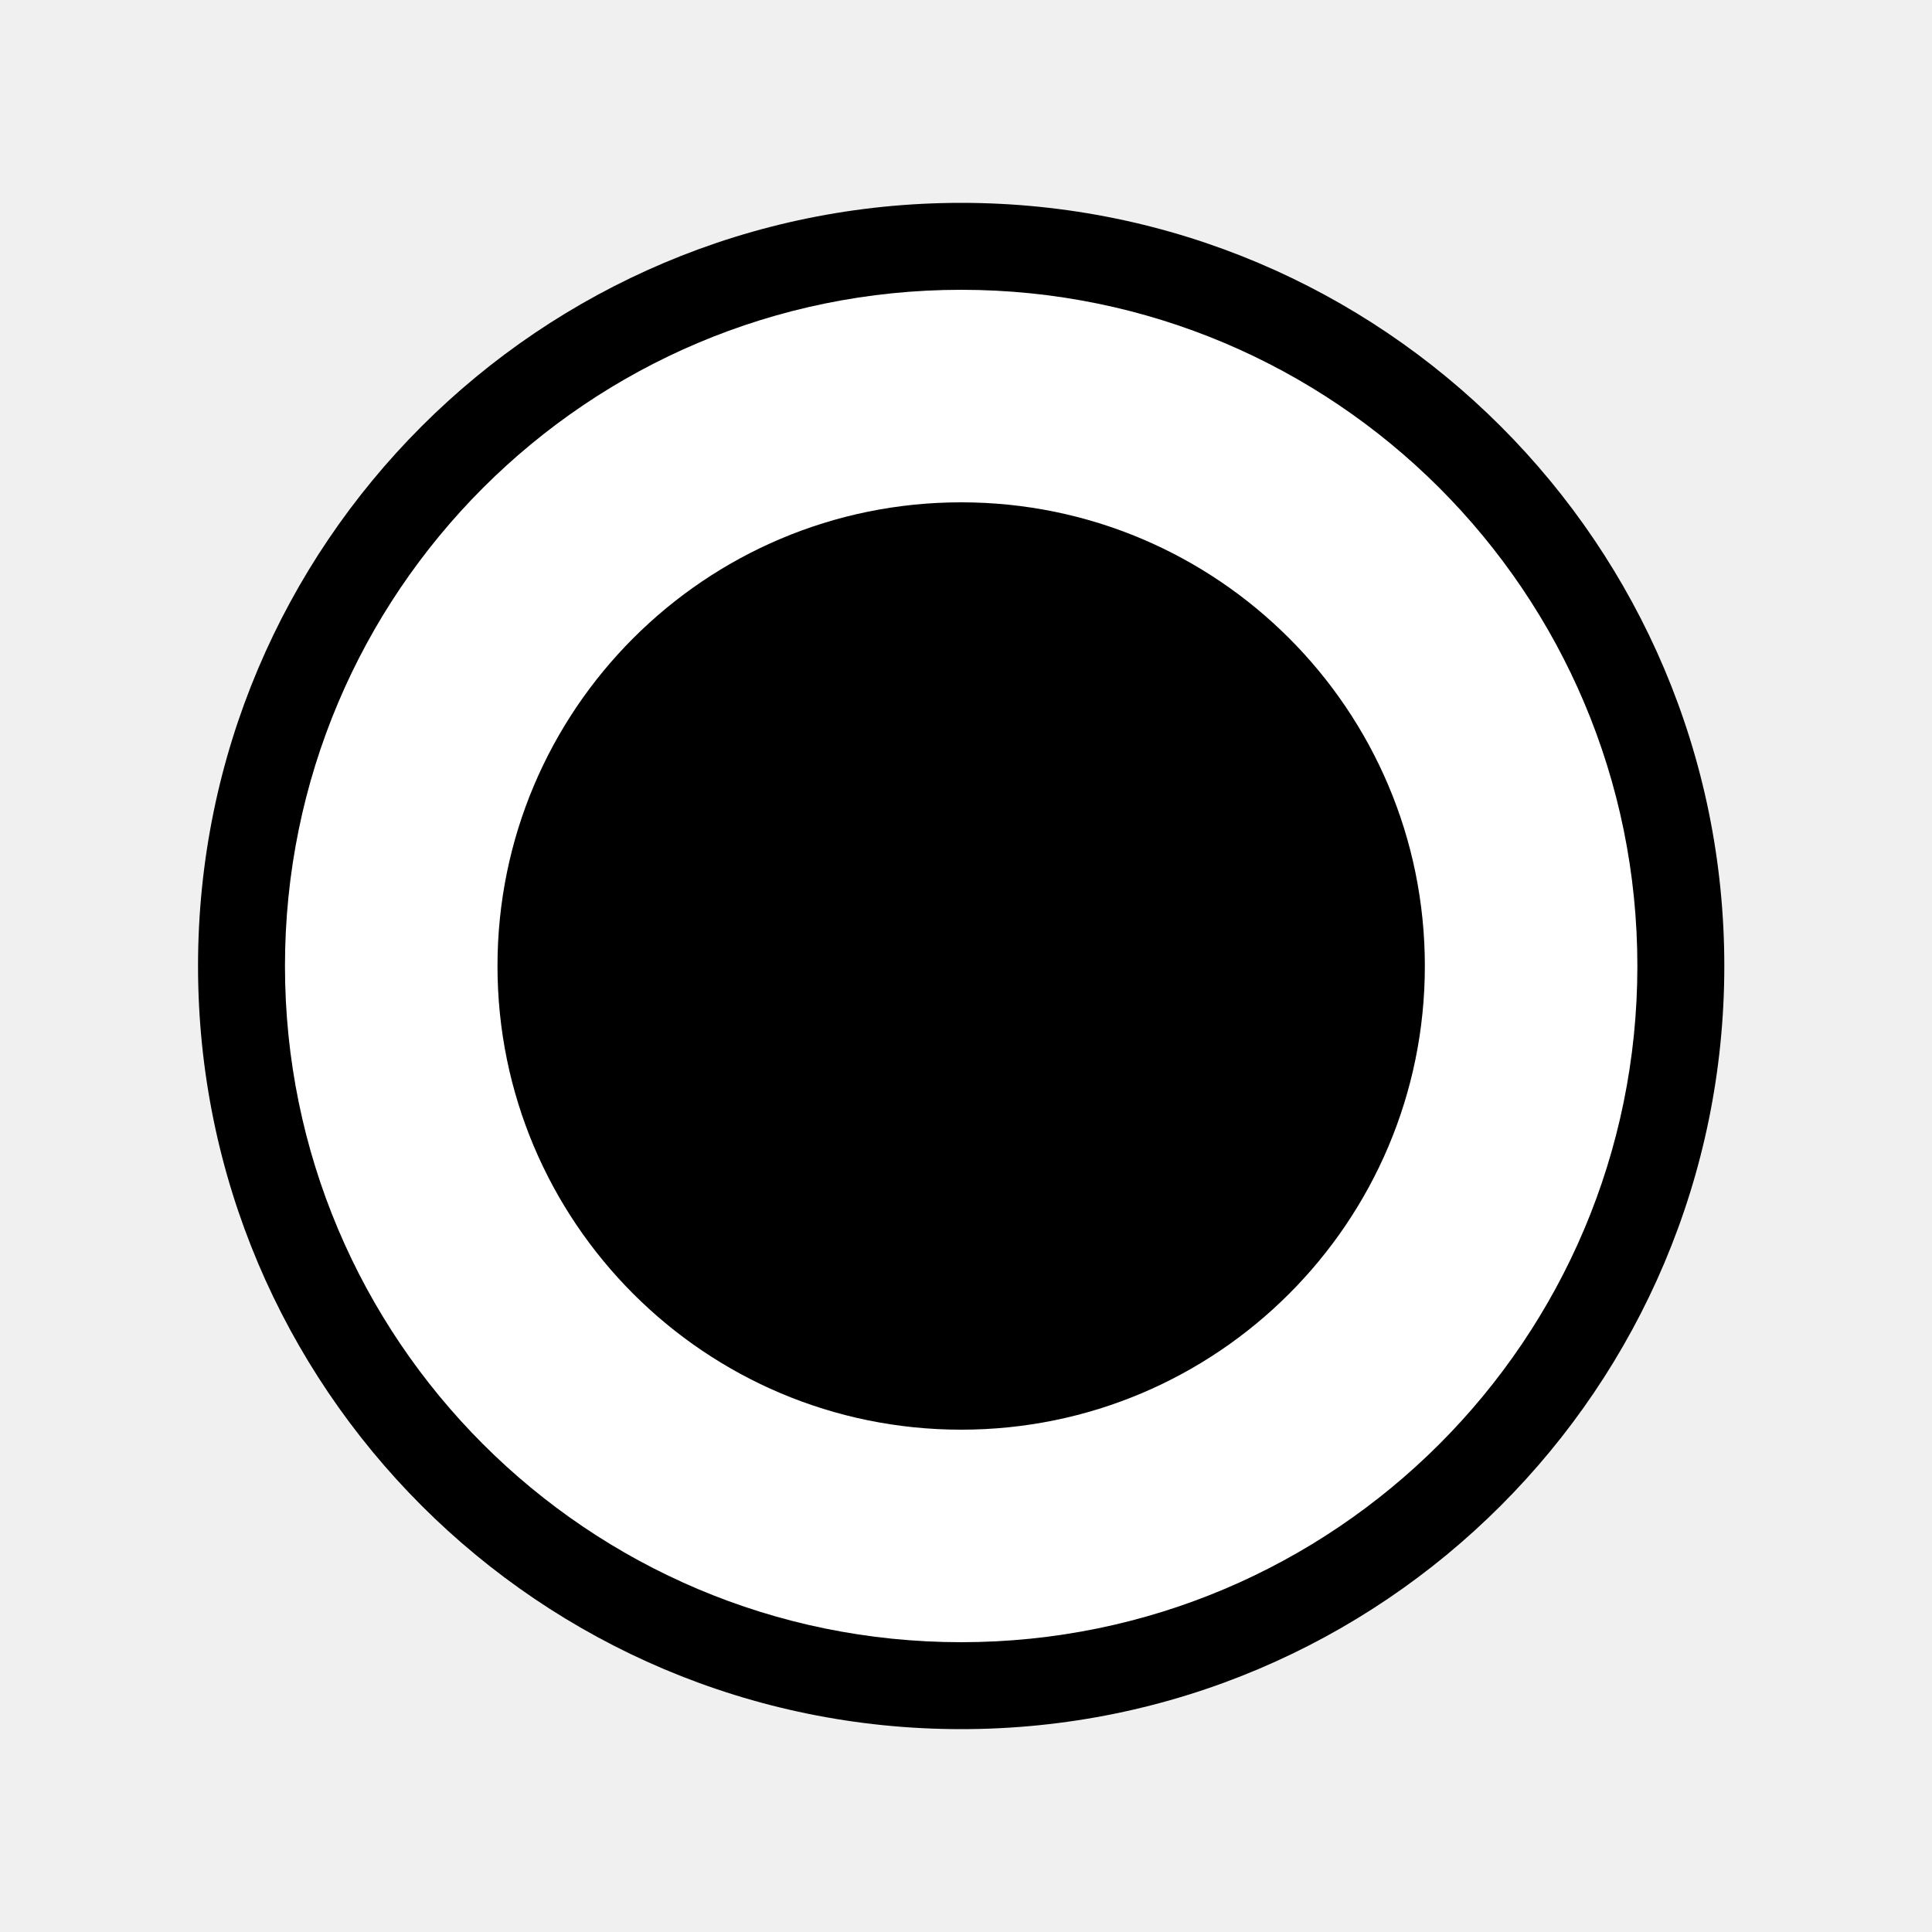
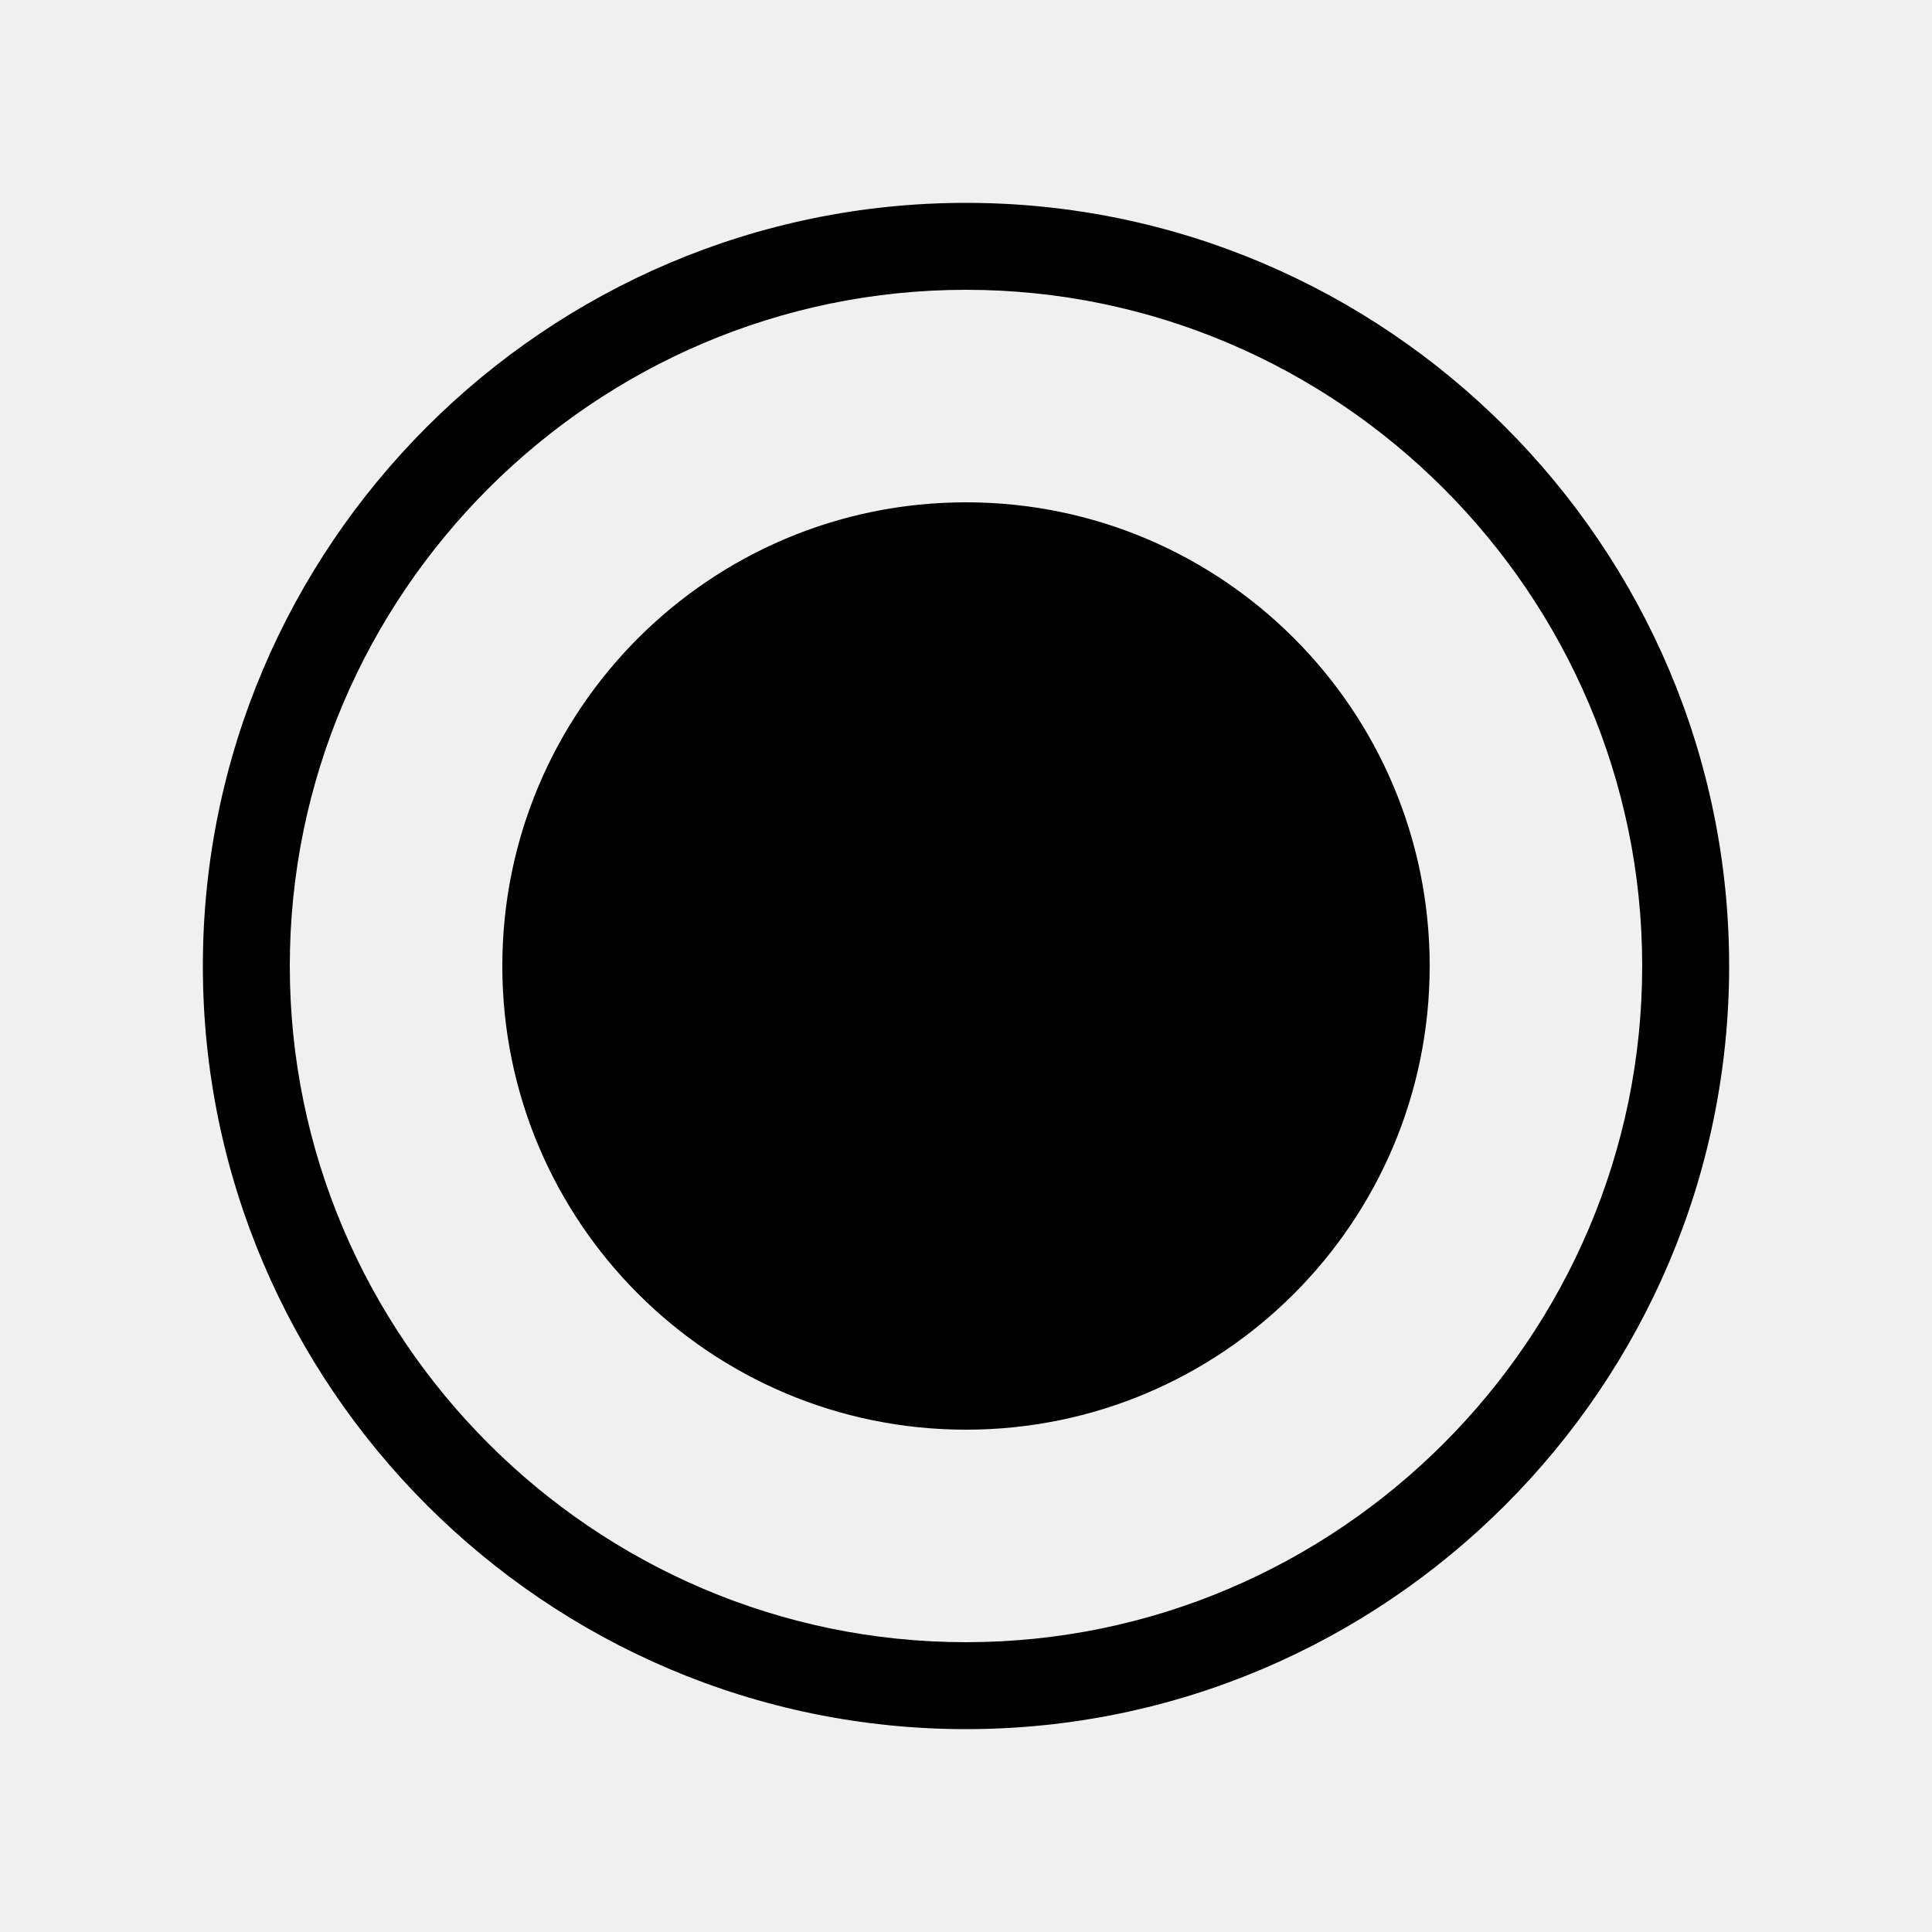
- <svg xmlns="http://www.w3.org/2000/svg" version="1.1" id="Layer_1" x="0px" y="0px" width="40px" height="40px" viewBox="-27 29 40 40" style="enable-background:new -27 29 40 40;" xml:space="preserve">
-   <style type="text/css">
- 	.st0{fill:#FFFFFF;}
- </style>
-   <circle cx="-7.1" cy="49" r="15.8" />
-   <circle class="st0" cx="-7.1" cy="49" r="14" />
-   <circle cx="-7.1" cy="49" r="9.6" />
+ <svg xmlns="http://www.w3.org/2000/svg" width="40" height="40" viewBox="-285 377 40 40">
+   <path d="M-265 381.2c-8.7 0-15.8 7.1-15.8 15.8s7.1 15.8 15.8 15.8 15.8-7.1 15.8-15.8-7.1-15.8-15.8-15.8zm0 29.8c-7.7 0-14-6.3-14-14s6.3-14 14-14 14 6.3 14 14-6.3 14-14 14z" />
+   <circle cx="-265" cy="397" r="9.6" />
</svg>
